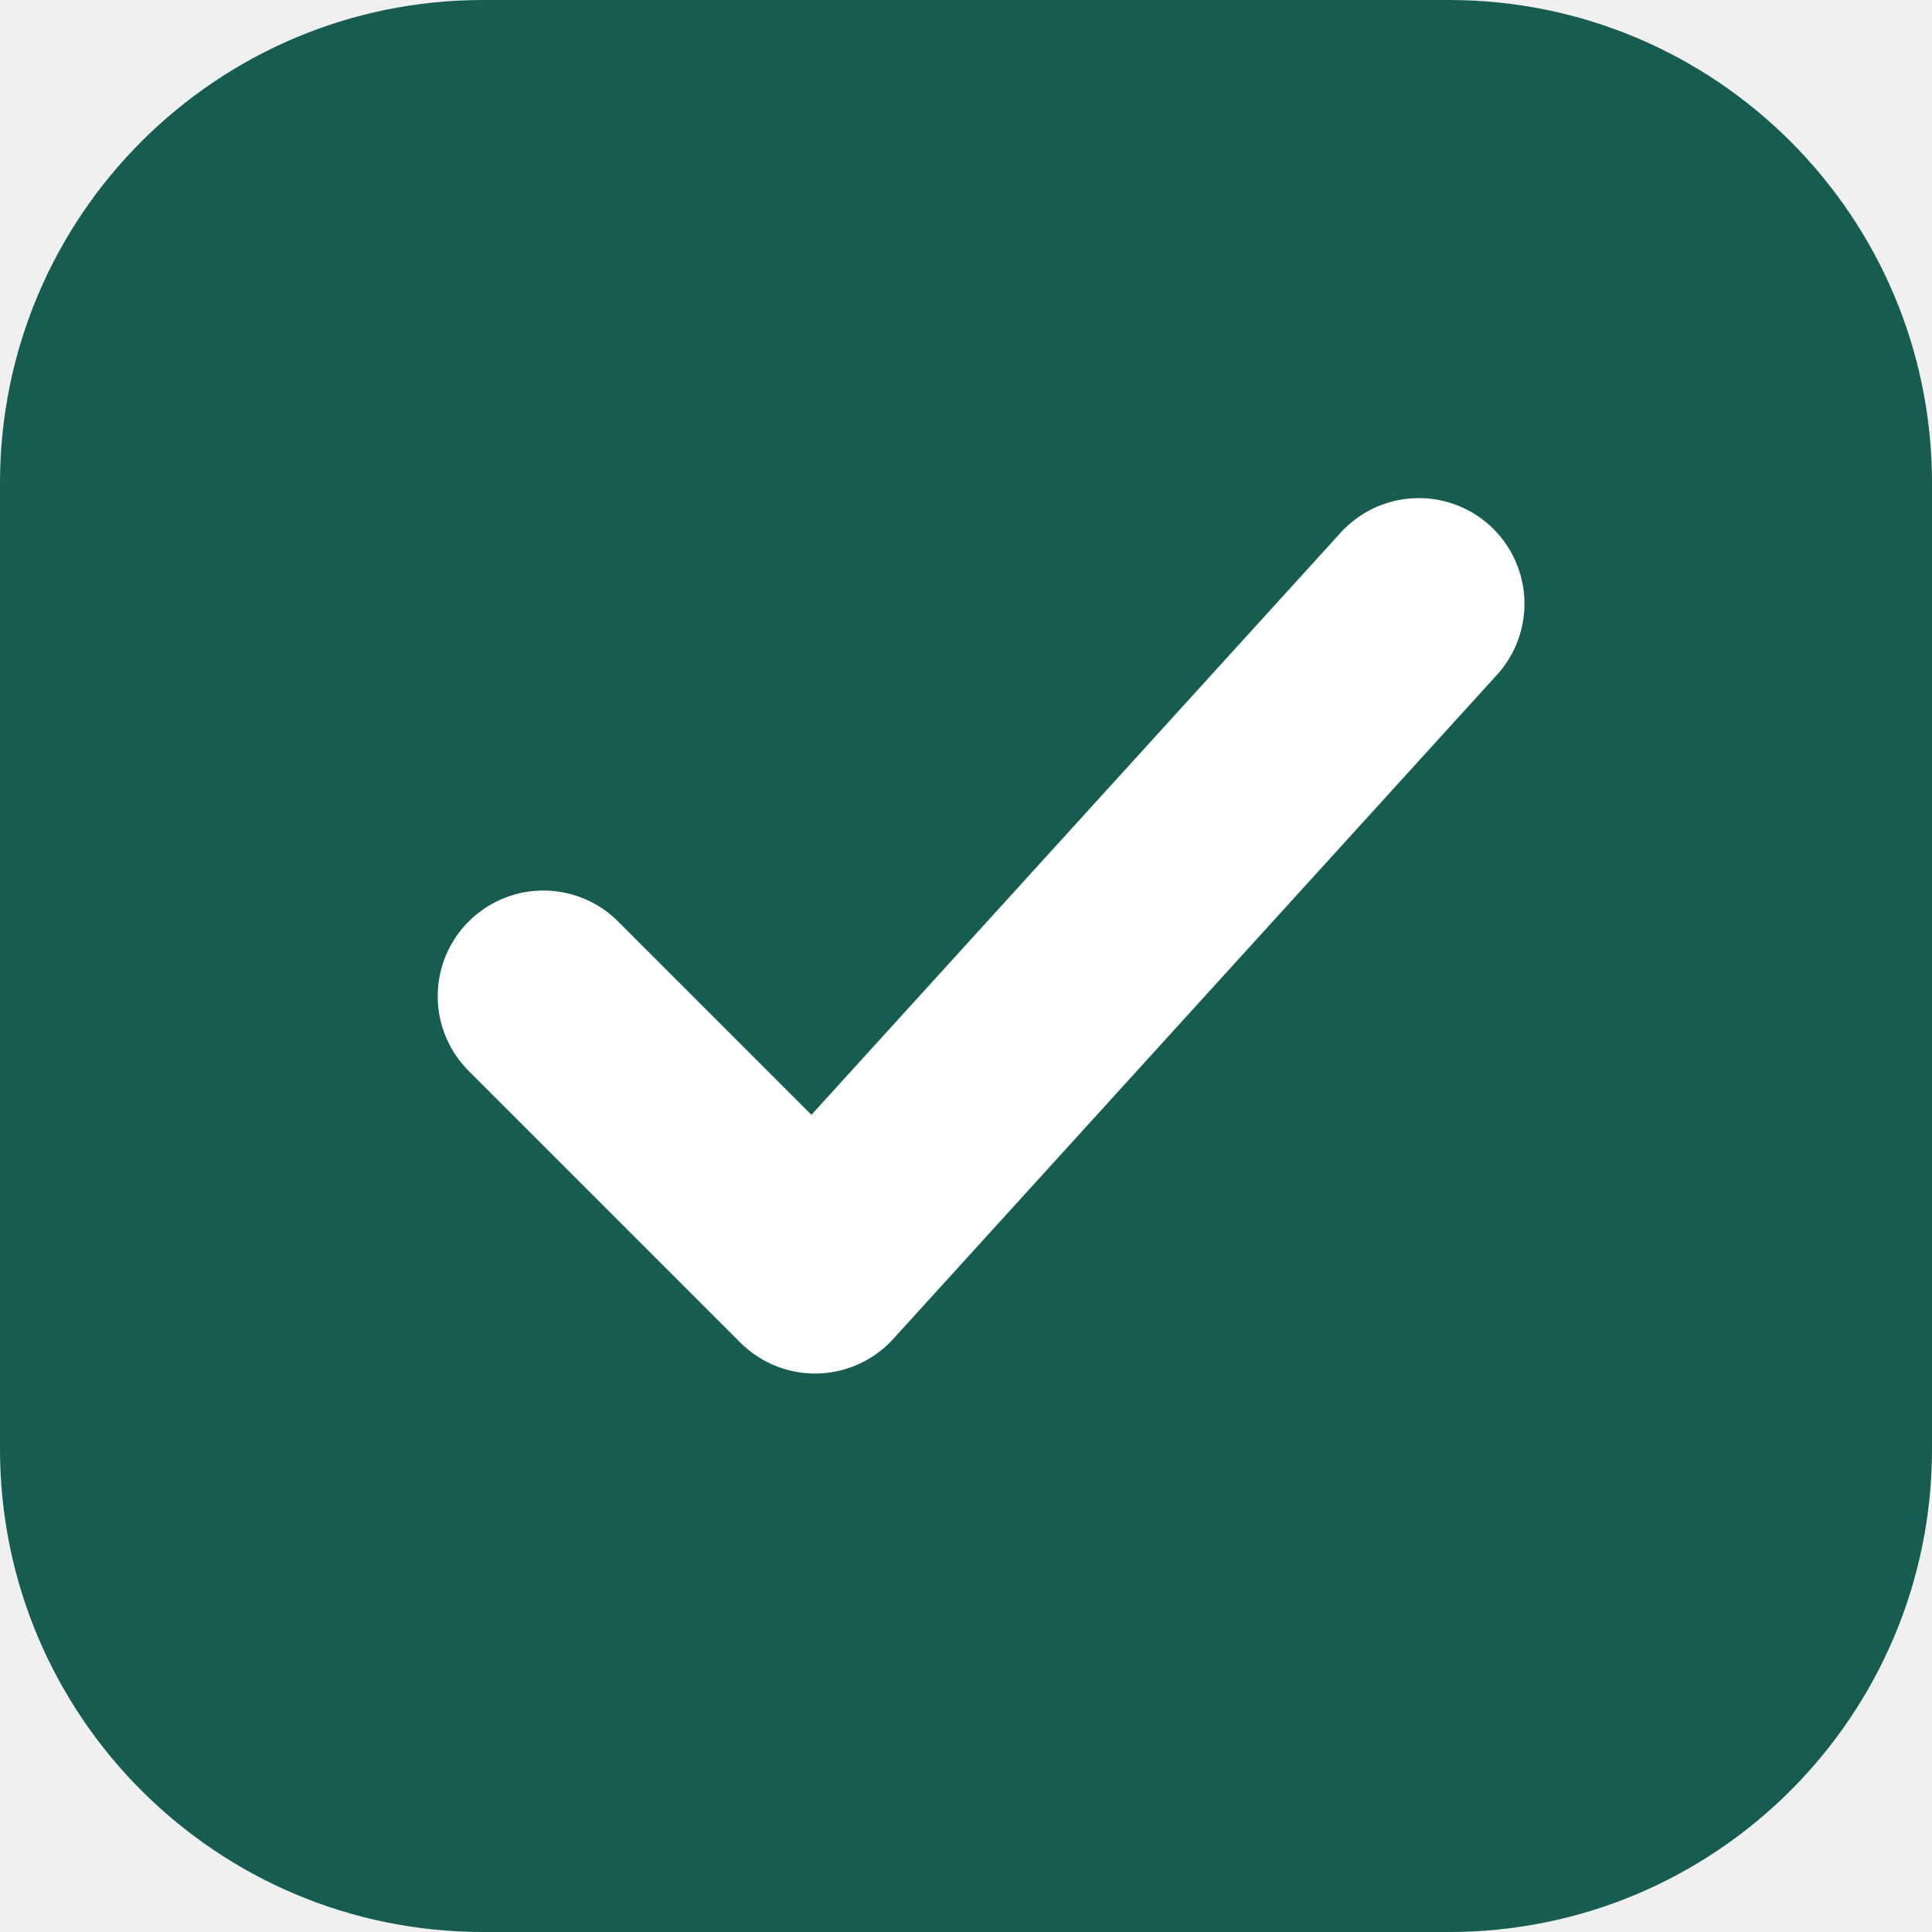
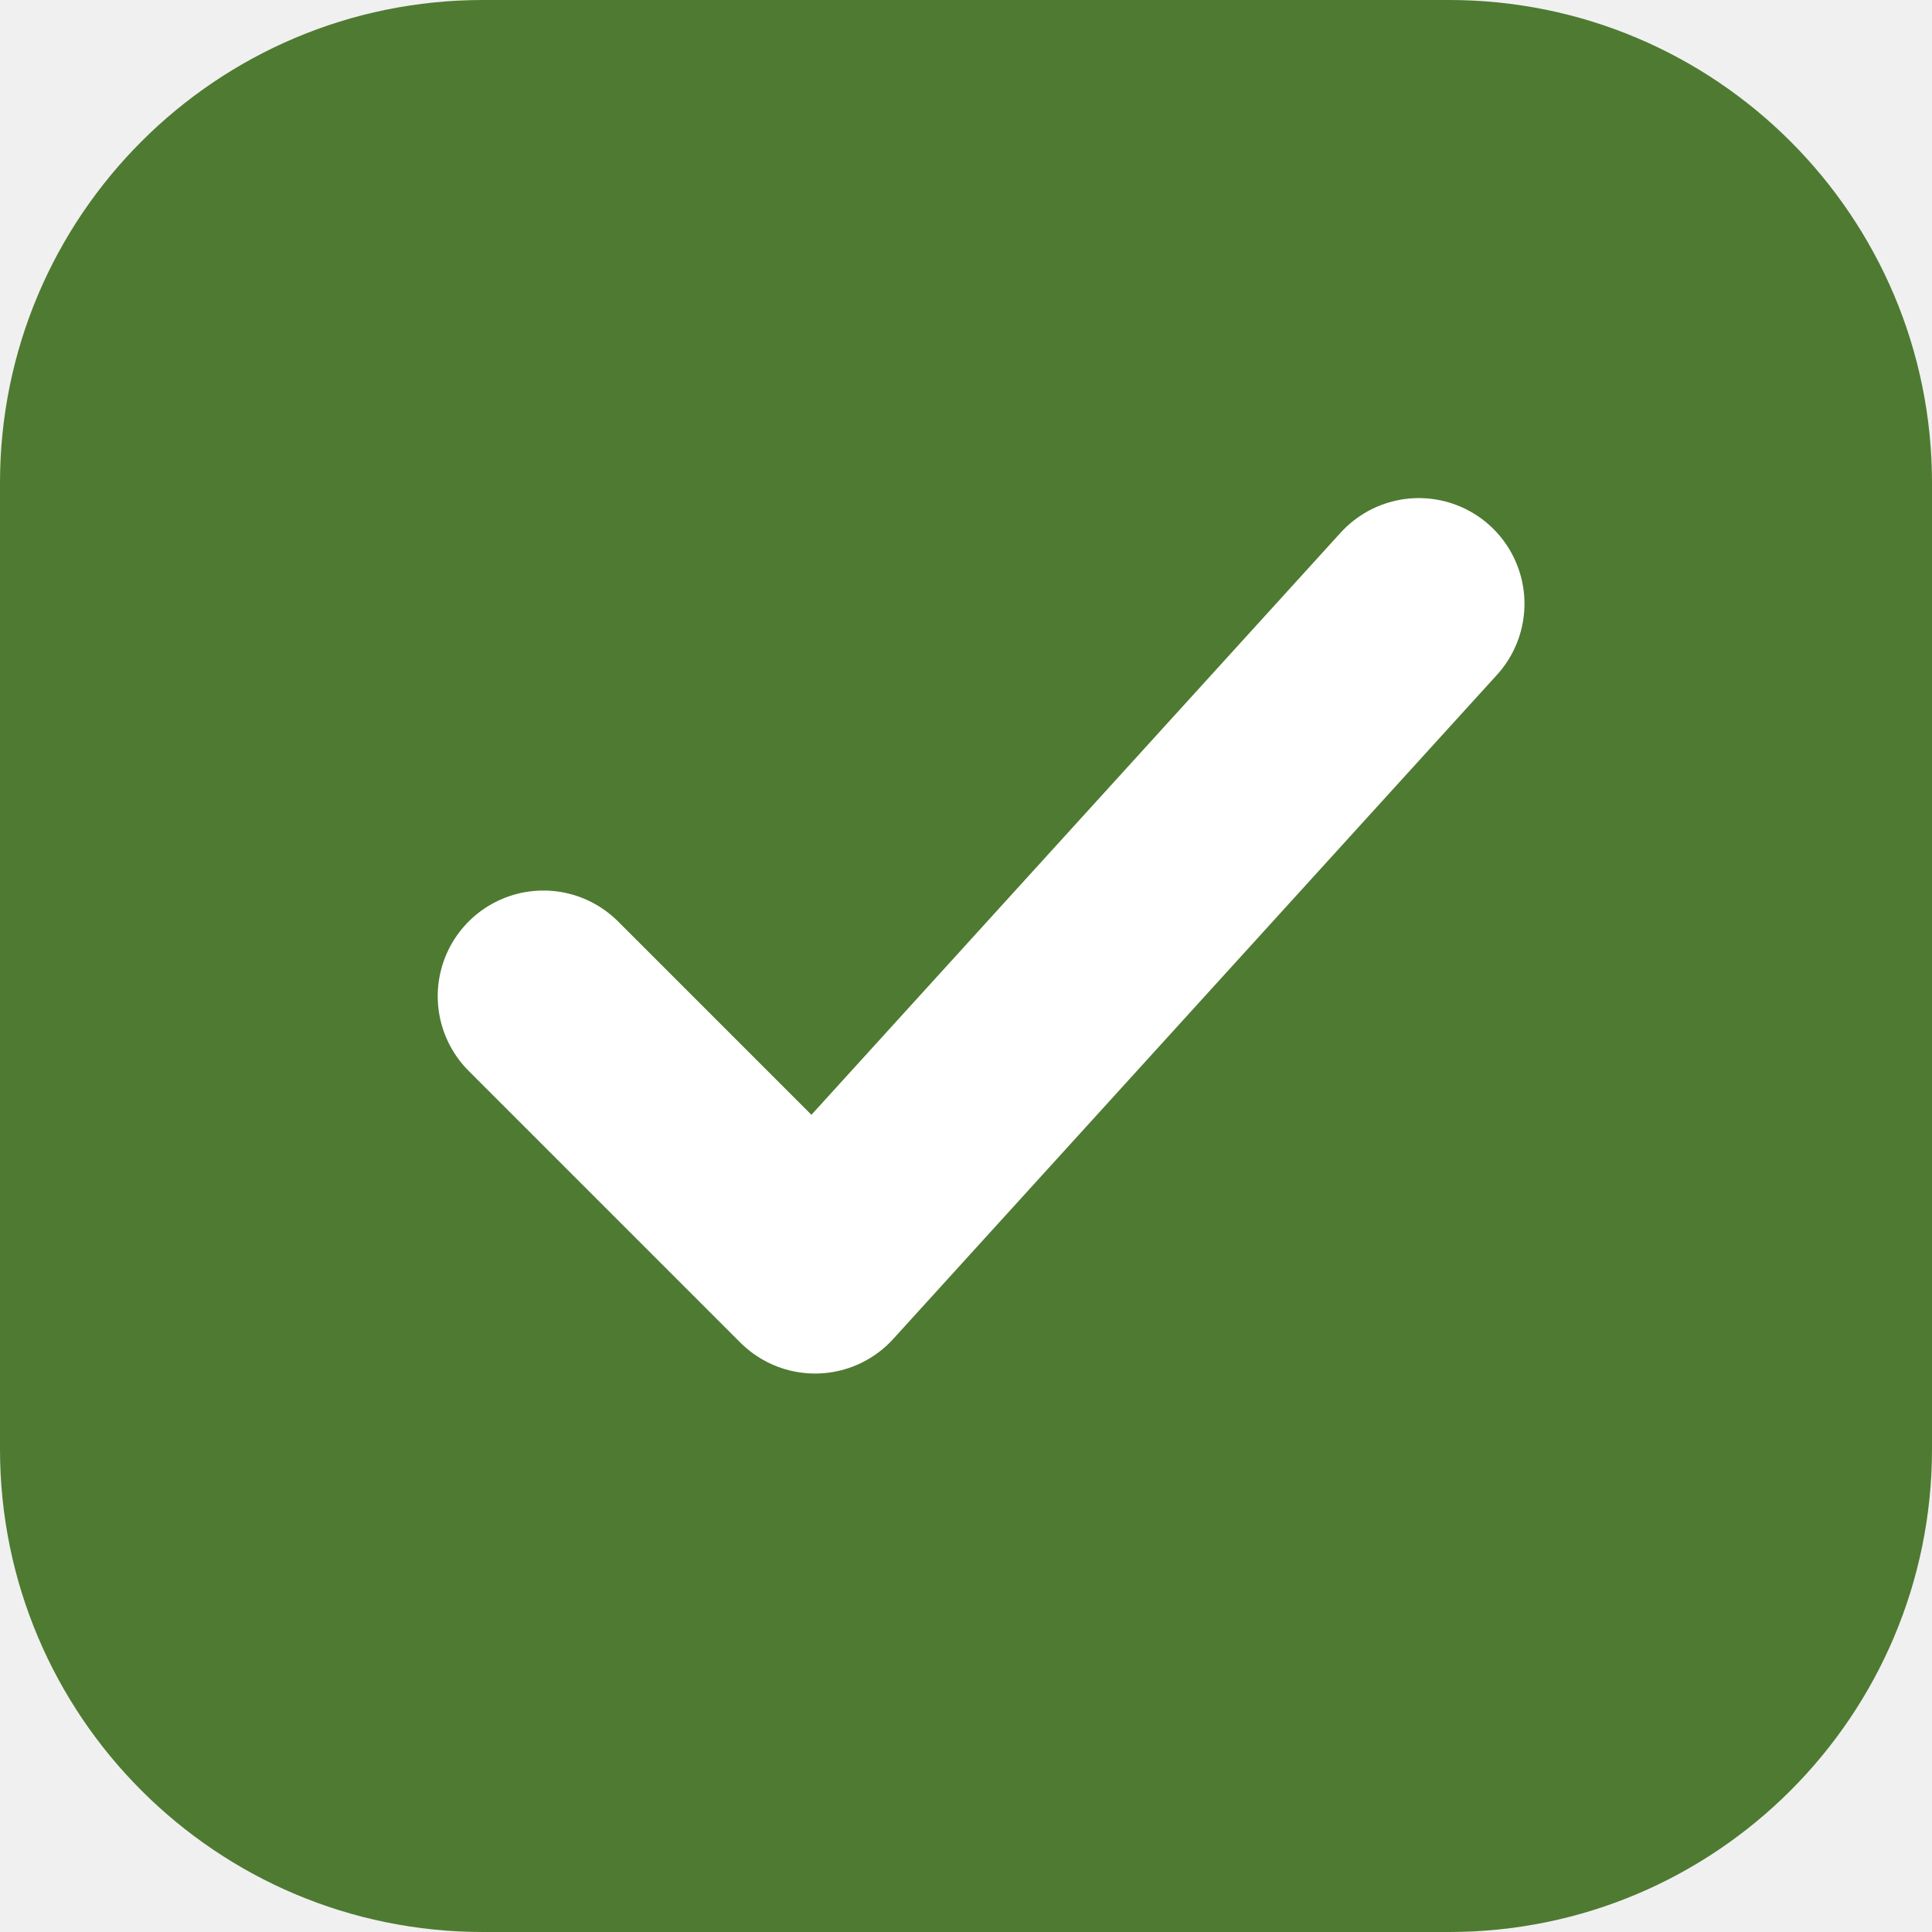
<svg xmlns="http://www.w3.org/2000/svg" viewBox="0 0 64 64">
-   <rect width="64" height="64" rx="16" fill="#175c52" />
+   <rect width="64" height="64" rx="16" fill="#4f7a32" />
  <path d="M18 33l9 9 20-22" fill="none" stroke="#fff" stroke-width="7" stroke-linecap="round" stroke-linejoin="round" />
</svg>
